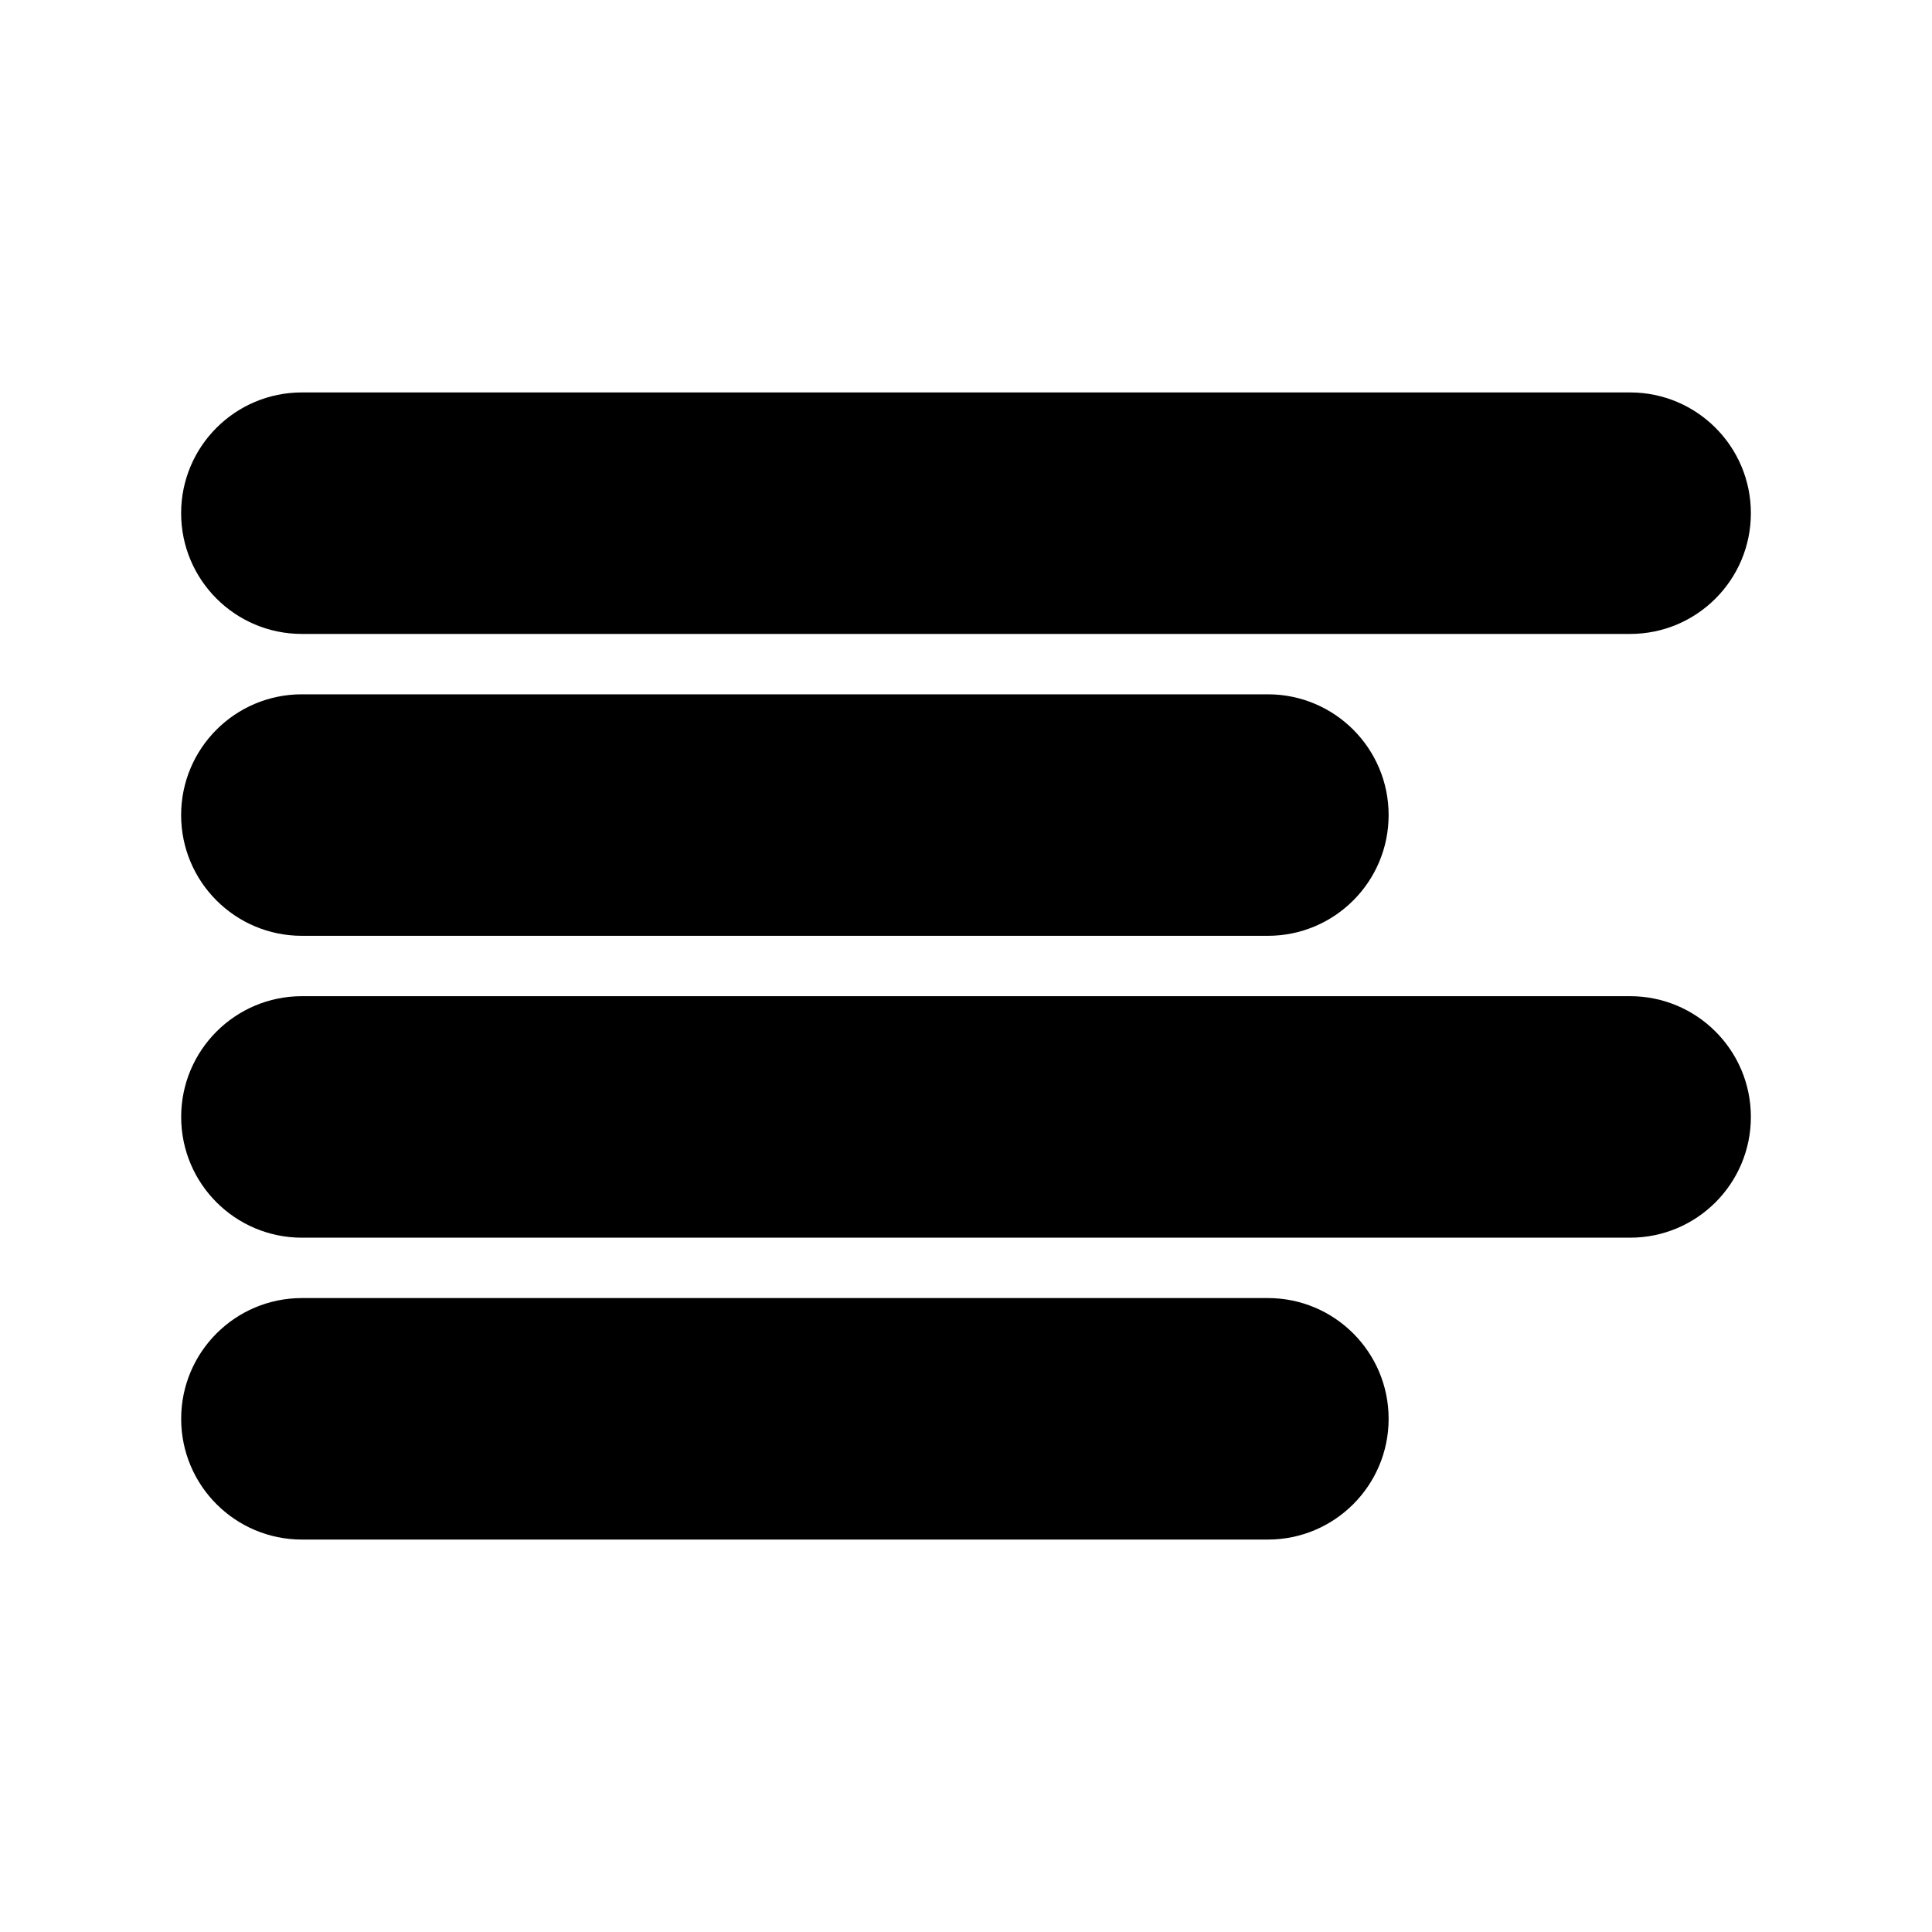
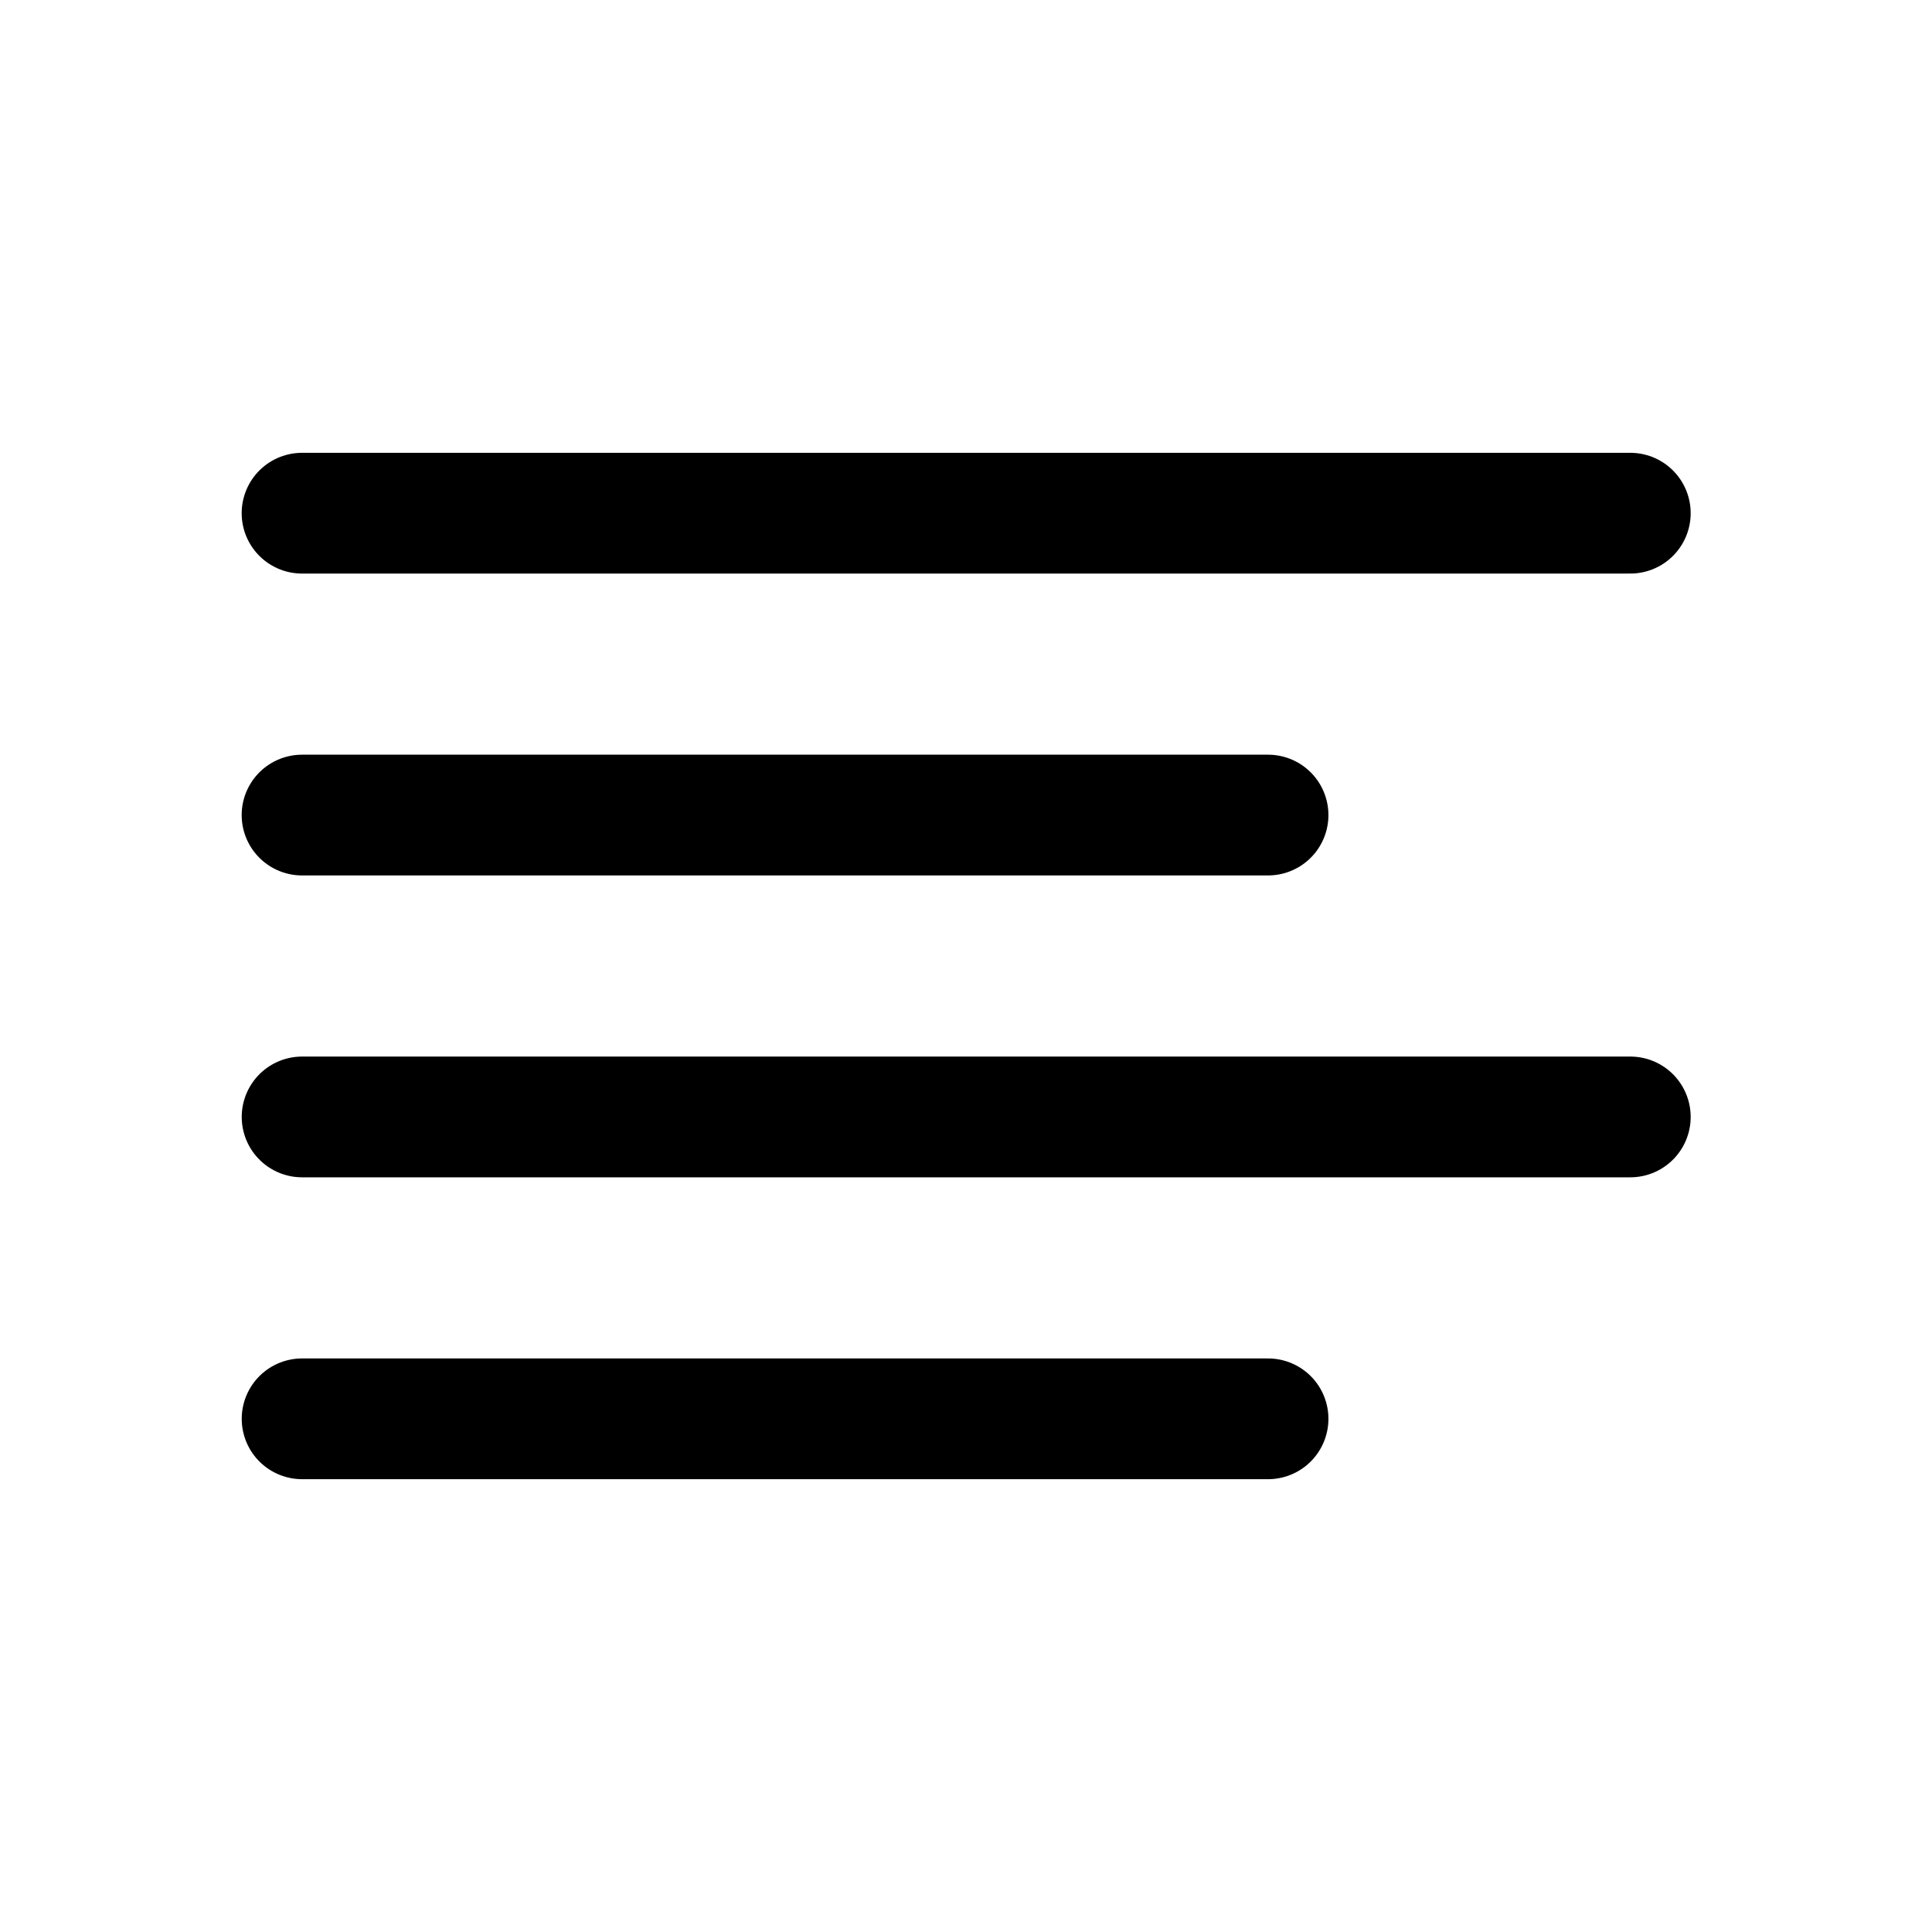
<svg xmlns="http://www.w3.org/2000/svg" id="Layer_1" data-name="Layer 1" viewBox="0 0 256 256">
-   <rect width="256" height="256" fill="none" />
-   <path d="M40,84H216a16,16,0,0,0,0-32H40a16,16,0,0,0,0,32Z" />
-   <path d="M40,124H168a16,16,0,0,0,0-32H40a16,16,0,0,0,0,32Z" />
-   <path d="M216,132H40.006a16,16,0,1,0,0,32H216a16,16,0,0,0,0-32Z" />
-   <path d="M168,172H40.006a16,16,0,1,0,0,32H168a16,16,0,0,0,0-32Z" />
+   <rect x="0.023" width="256" height="256" fill="none" />
+   <line x1="40.023" y1="68" x2="216.023" y2="68" fill="none" stroke="#000" stroke-linecap="round" stroke-linejoin="round" stroke-width="16" />
+   <line x1="40.023" y1="108" x2="168.023" y2="108" fill="none" stroke="#000" stroke-linecap="round" stroke-linejoin="round" stroke-width="16" />
+   <line x1="40.03" y1="148" x2="216.023" y2="148" fill="none" stroke="#000" stroke-linecap="round" stroke-linejoin="round" stroke-width="16" />
+   <line x1="40.03" y1="188" x2="168.023" y2="188" fill="none" stroke="#000" stroke-linecap="round" stroke-linejoin="round" stroke-width="16" />
</svg>
